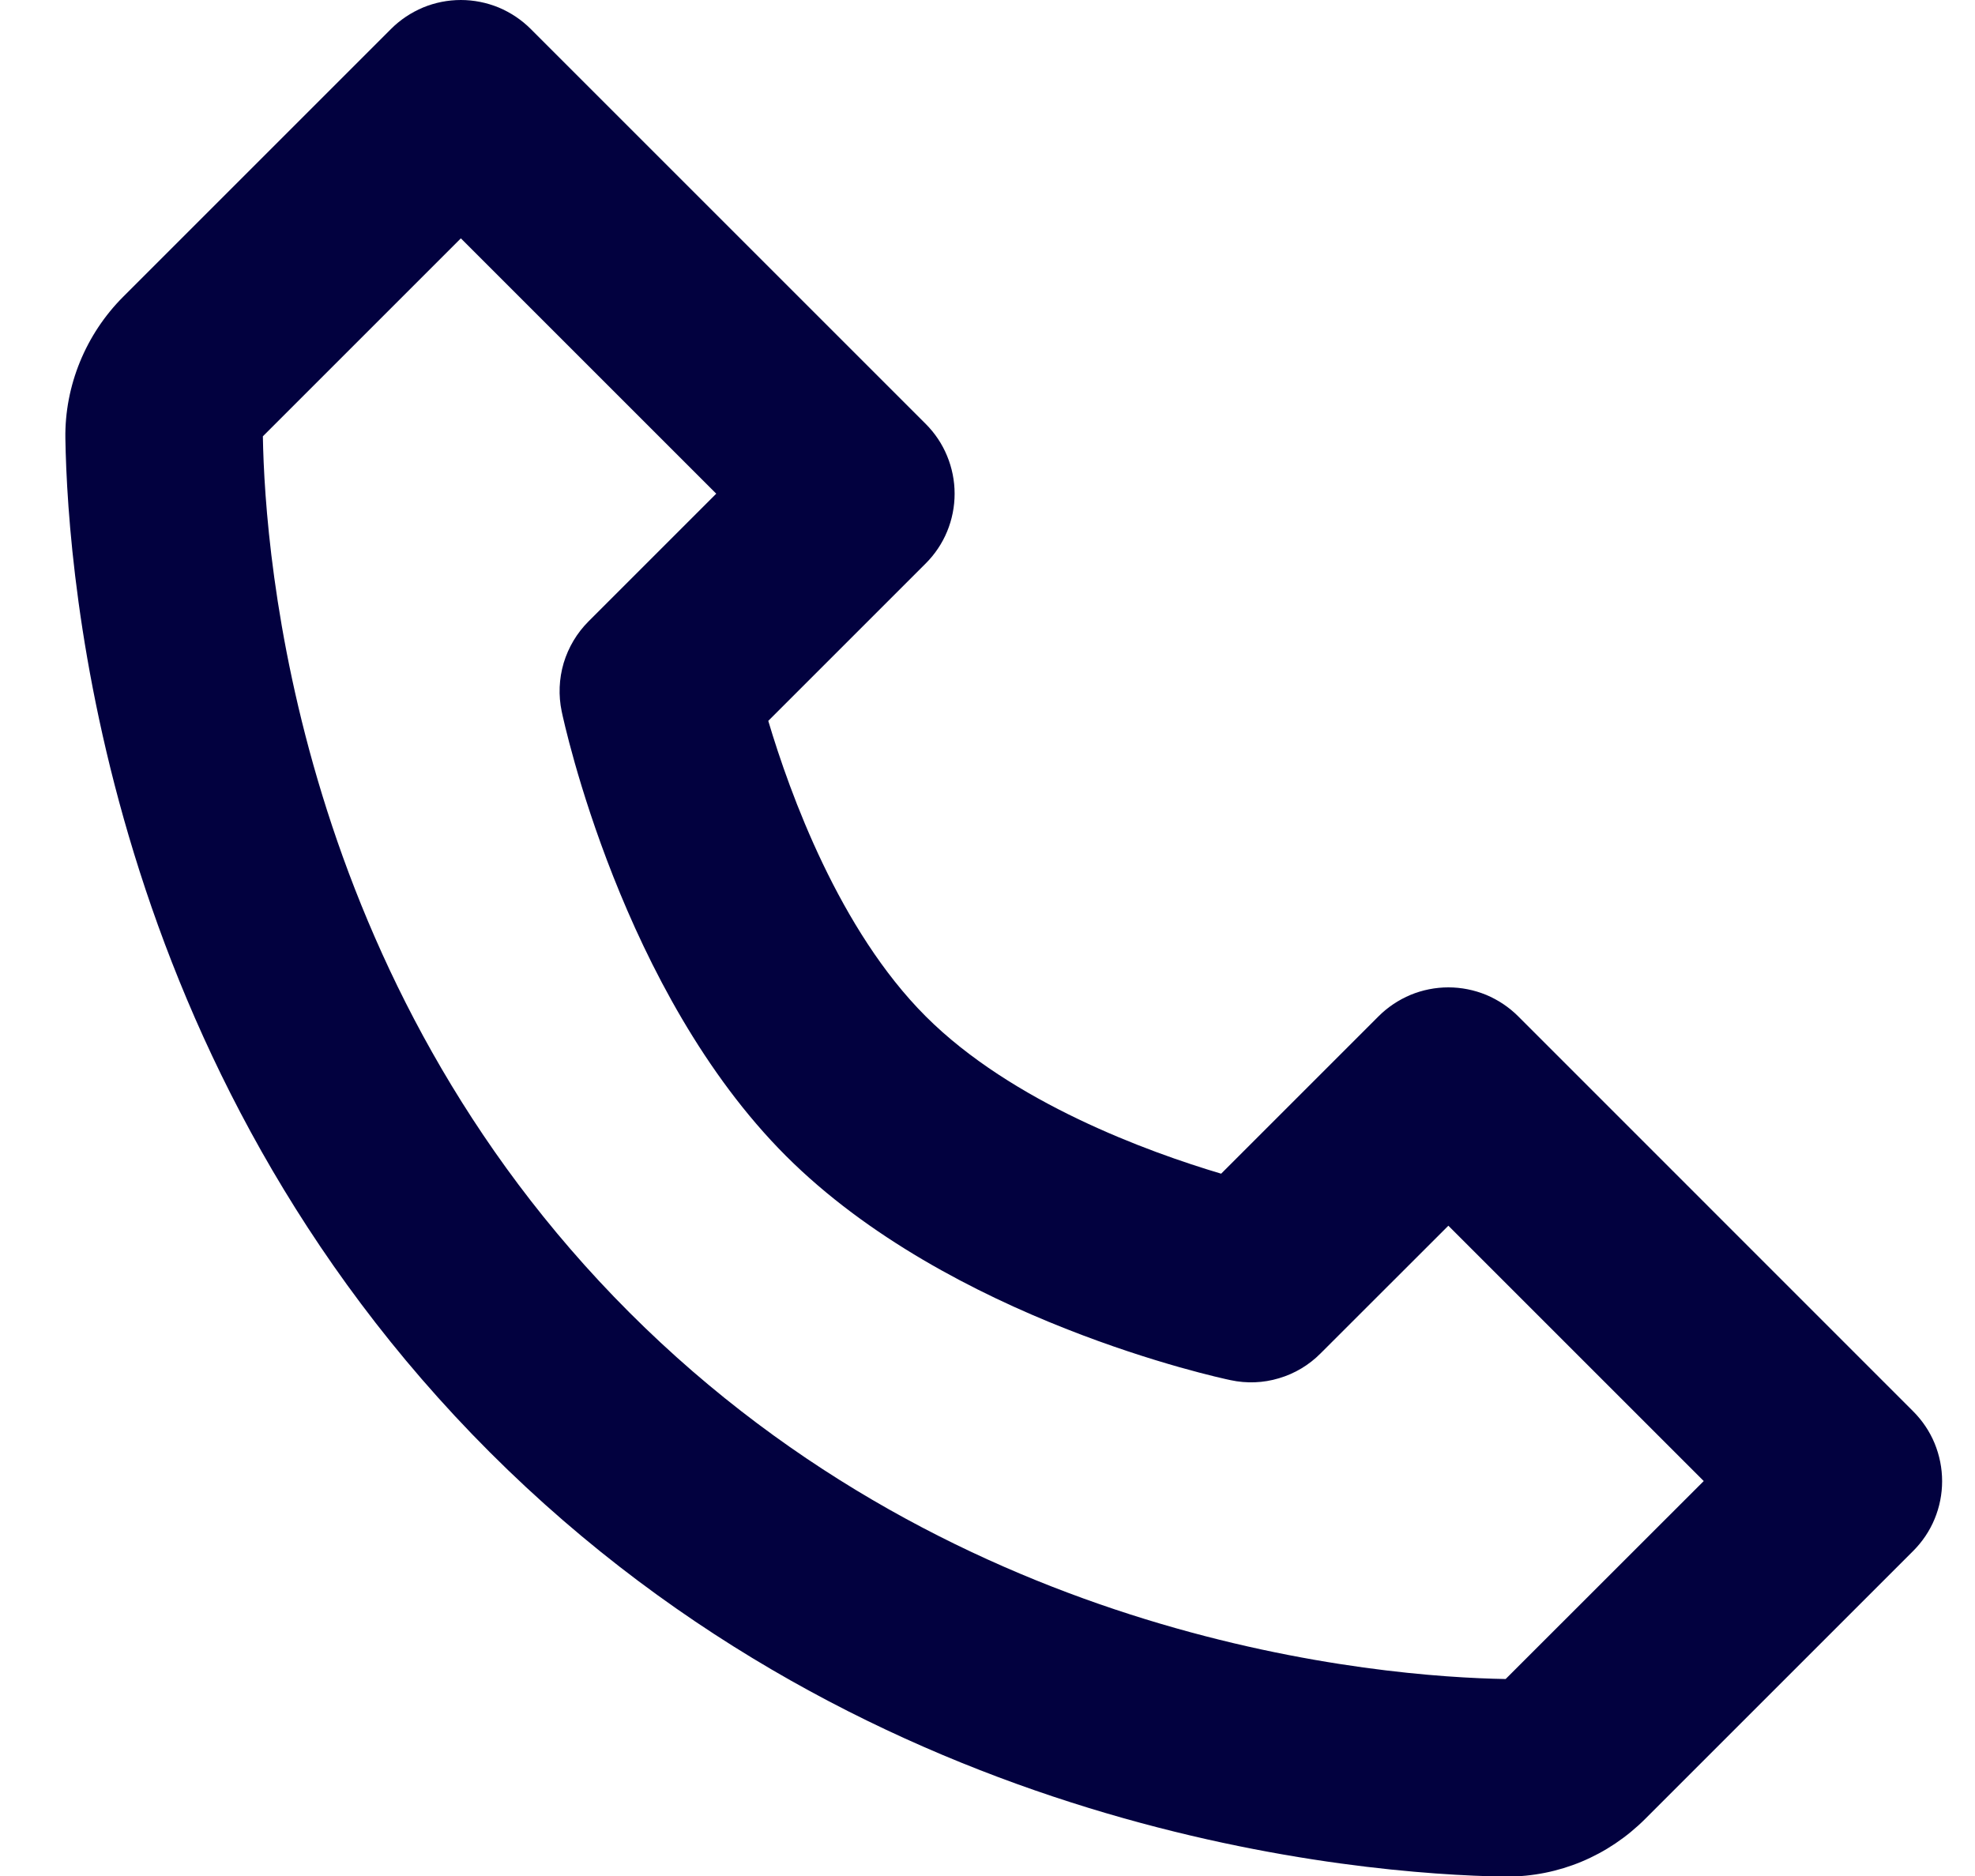
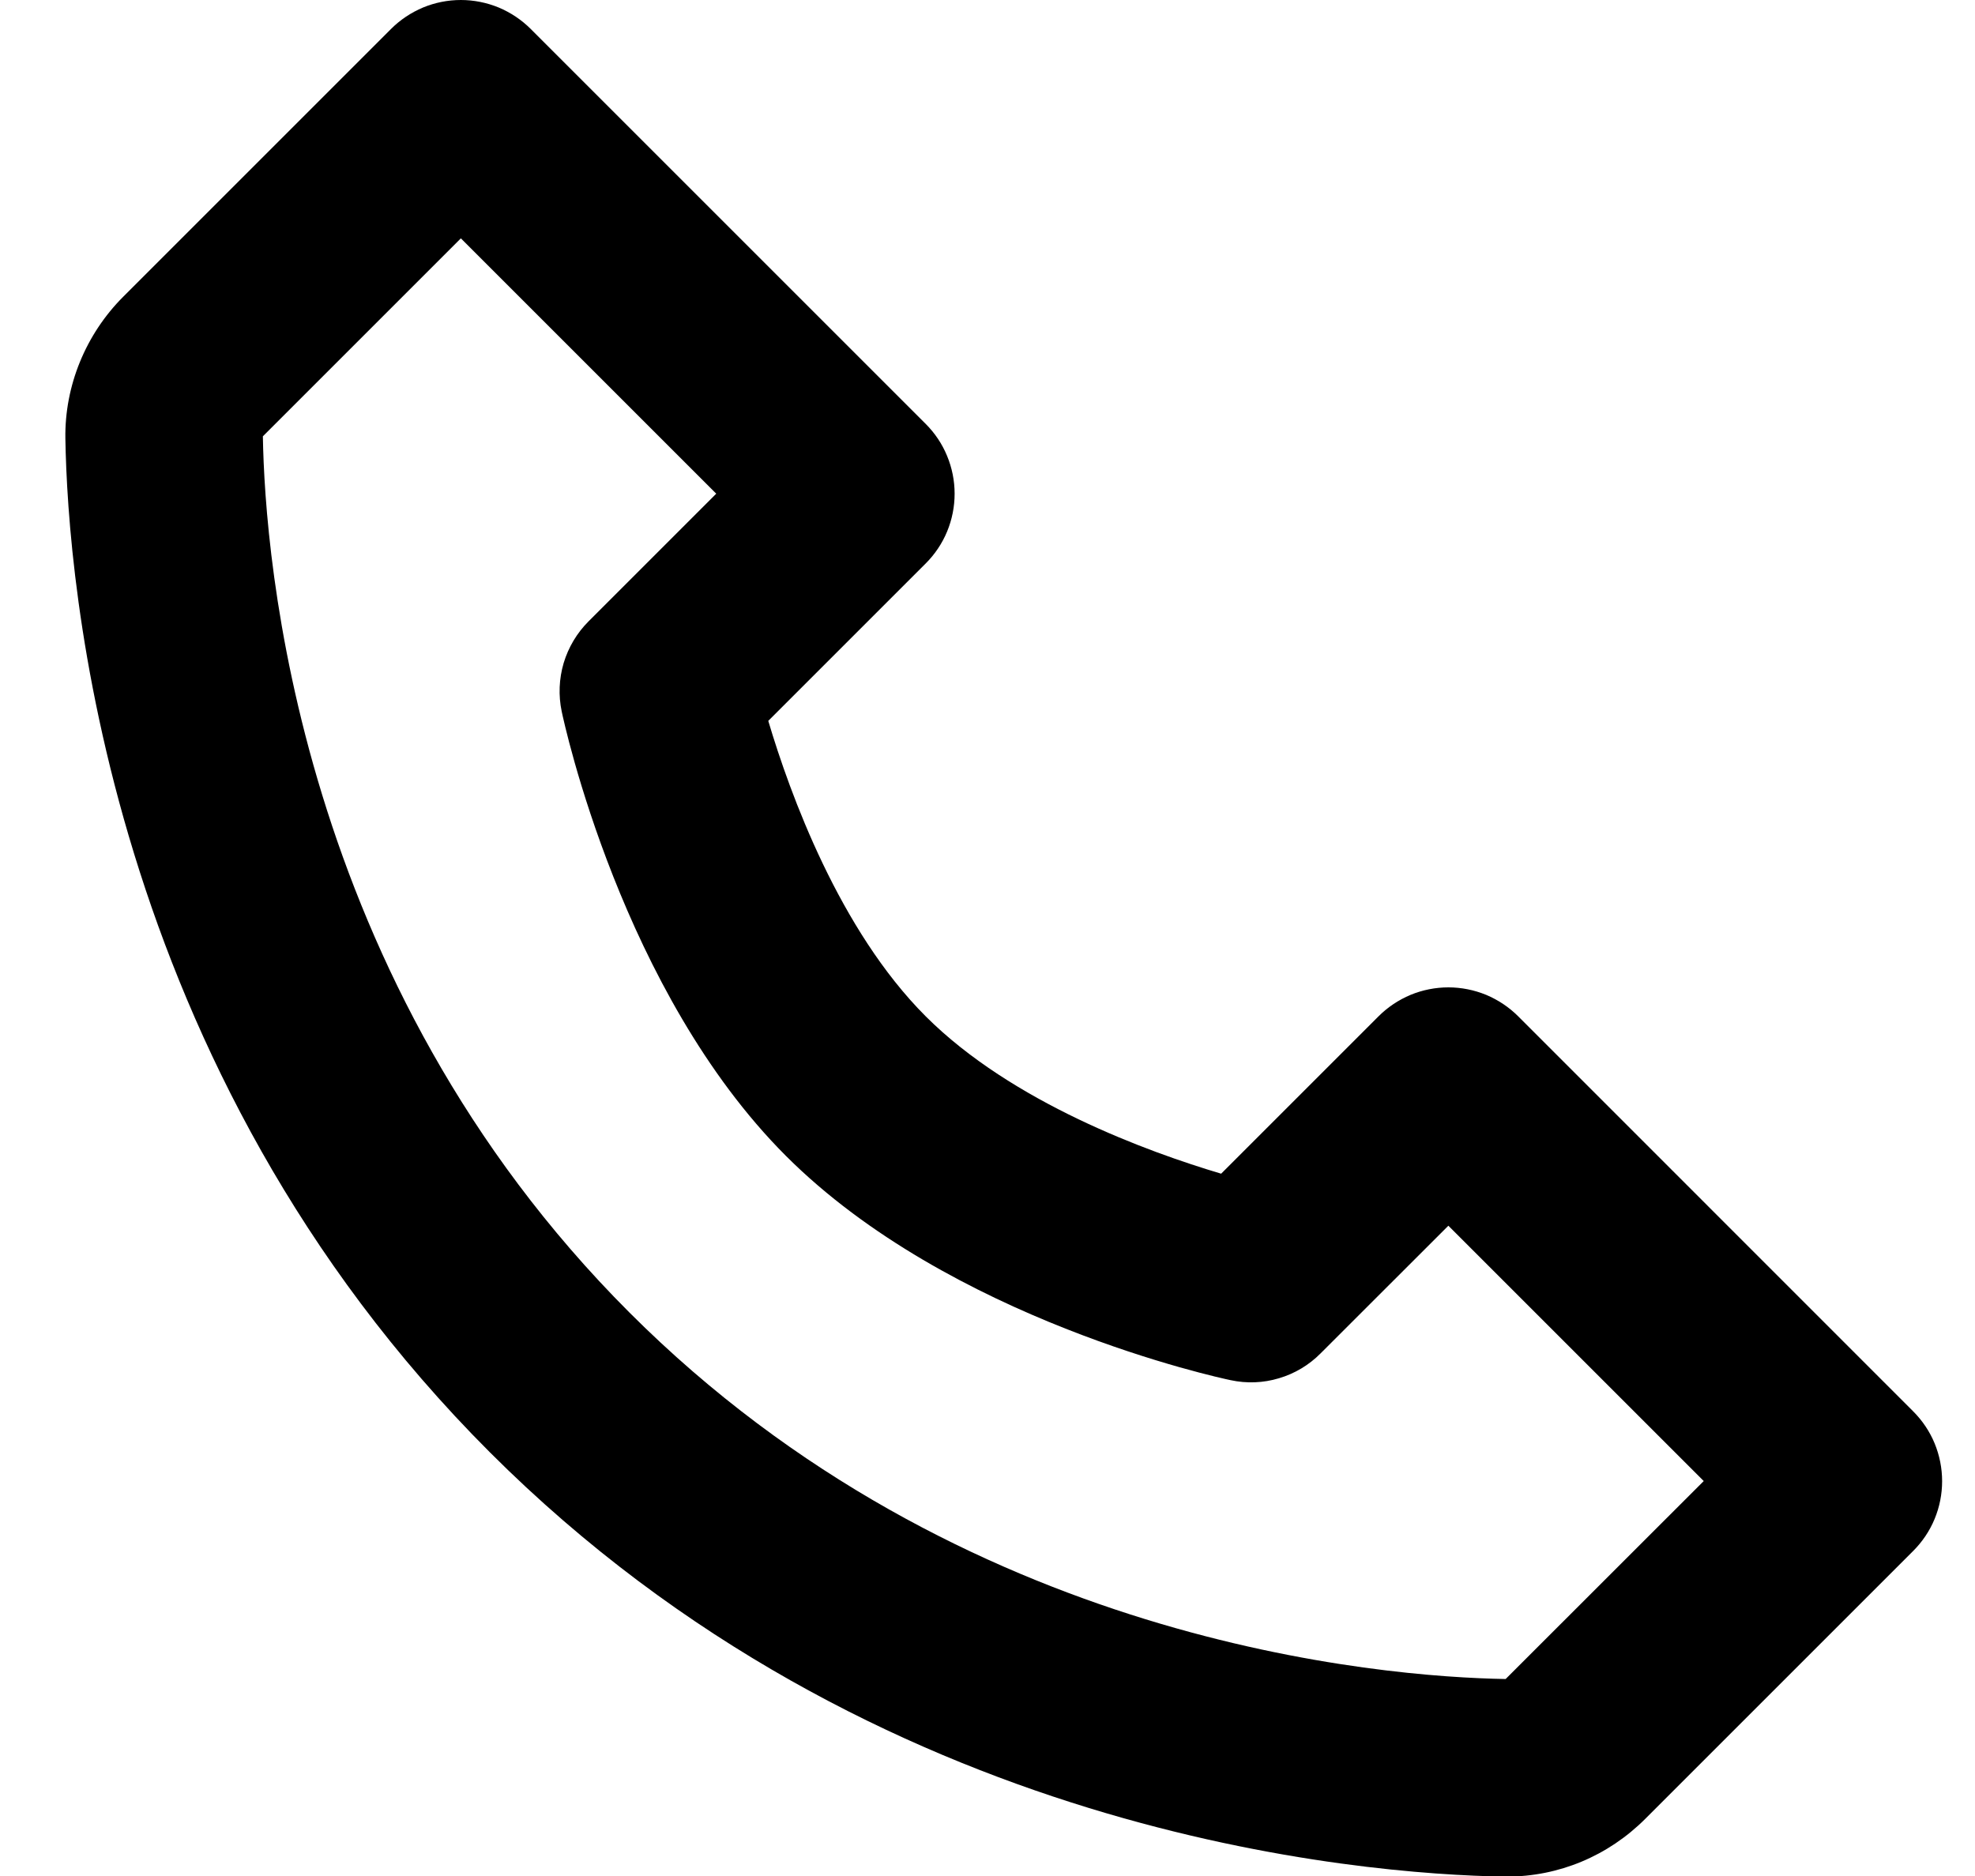
<svg xmlns="http://www.w3.org/2000/svg" width="20" height="19" viewBox="0 0 20 19" fill="none">
-   <path d="M15.374 10.293C15.281 10.2 15.171 10.127 15.05 10.076C14.928 10.026 14.798 10 14.667 10C14.536 10 14.405 10.026 14.284 10.076C14.163 10.127 14.053 10.2 13.96 10.293L12.366 11.887C11.627 11.667 10.248 11.167 9.374 10.293C8.5 9.419 8 8.04 7.78 7.301L9.374 5.707C9.467 5.614 9.541 5.504 9.591 5.383C9.641 5.262 9.667 5.132 9.667 5C9.667 4.869 9.641 4.739 9.591 4.618C9.541 4.496 9.467 4.386 9.374 4.293L5.374 0.293C5.281 0.2 5.171 0.127 5.05 0.076C4.928 0.026 4.798 0 4.667 0C4.535 0 4.405 0.026 4.284 0.076C4.163 0.127 4.053 0.2 3.96 0.293L1.248 3.005C0.868 3.385 0.654 3.907 0.662 4.44C0.685 5.864 1.062 10.81 4.96 14.708C8.858 18.606 13.804 18.982 15.229 19.006H15.257C15.785 19.006 16.284 18.798 16.662 18.42L19.374 15.708C19.467 15.615 19.541 15.505 19.591 15.384C19.641 15.263 19.667 15.133 19.667 15.001C19.667 14.87 19.641 14.74 19.591 14.618C19.541 14.497 19.467 14.387 19.374 14.294L15.374 10.293ZM15.247 17.005C13.999 16.984 9.729 16.649 6.374 13.293C3.008 9.927 2.682 5.642 2.662 4.419L4.667 2.414L7.253 5L5.96 6.293C5.842 6.411 5.756 6.556 5.708 6.715C5.661 6.874 5.654 7.043 5.688 7.205C5.712 7.32 6.299 10.047 7.959 11.707C9.619 13.367 12.346 13.954 12.461 13.978C12.623 14.013 12.792 14.007 12.951 13.959C13.111 13.912 13.256 13.825 13.373 13.707L14.667 12.414L17.253 15L15.247 17.005Z" fill="#02013F" />
+   <path d="M15.374 10.293C15.281 10.2 15.171 10.127 15.05 10.076C14.928 10.026 14.798 10 14.667 10C14.536 10 14.405 10.026 14.284 10.076C14.163 10.127 14.053 10.2 13.96 10.293L12.366 11.887C11.627 11.667 10.248 11.167 9.374 10.293C8.5 9.419 8 8.04 7.78 7.301L9.374 5.707C9.467 5.614 9.541 5.504 9.591 5.383C9.641 5.262 9.667 5.132 9.667 5C9.667 4.869 9.641 4.739 9.591 4.618C9.541 4.496 9.467 4.386 9.374 4.293L5.374 0.293C5.281 0.2 5.171 0.127 5.05 0.076C4.928 0.026 4.798 0 4.667 0C4.535 0 4.405 0.026 4.284 0.076C4.163 0.127 4.053 0.2 3.96 0.293L1.248 3.005C0.868 3.385 0.654 3.907 0.662 4.44C0.685 5.864 1.062 10.81 4.96 14.708C8.858 18.606 13.804 18.982 15.229 19.006H15.257C15.785 19.006 16.284 18.798 16.662 18.42L19.374 15.708C19.467 15.615 19.541 15.505 19.591 15.384C19.641 15.263 19.667 15.133 19.667 15.001C19.667 14.87 19.641 14.74 19.591 14.618C19.541 14.497 19.467 14.387 19.374 14.294L15.374 10.293ZM15.247 17.005C13.999 16.984 9.729 16.649 6.374 13.293C3.008 9.927 2.682 5.642 2.662 4.419L4.667 2.414L7.253 5L5.96 6.293C5.842 6.411 5.756 6.556 5.708 6.715C5.661 6.874 5.654 7.043 5.688 7.205C5.712 7.32 6.299 10.047 7.959 11.707C9.619 13.367 12.346 13.954 12.461 13.978C12.623 14.013 12.792 14.007 12.951 13.959C13.111 13.912 13.256 13.825 13.373 13.707L14.667 12.414L17.253 15L15.247 17.005Z" fill="currentColor" />
</svg>
